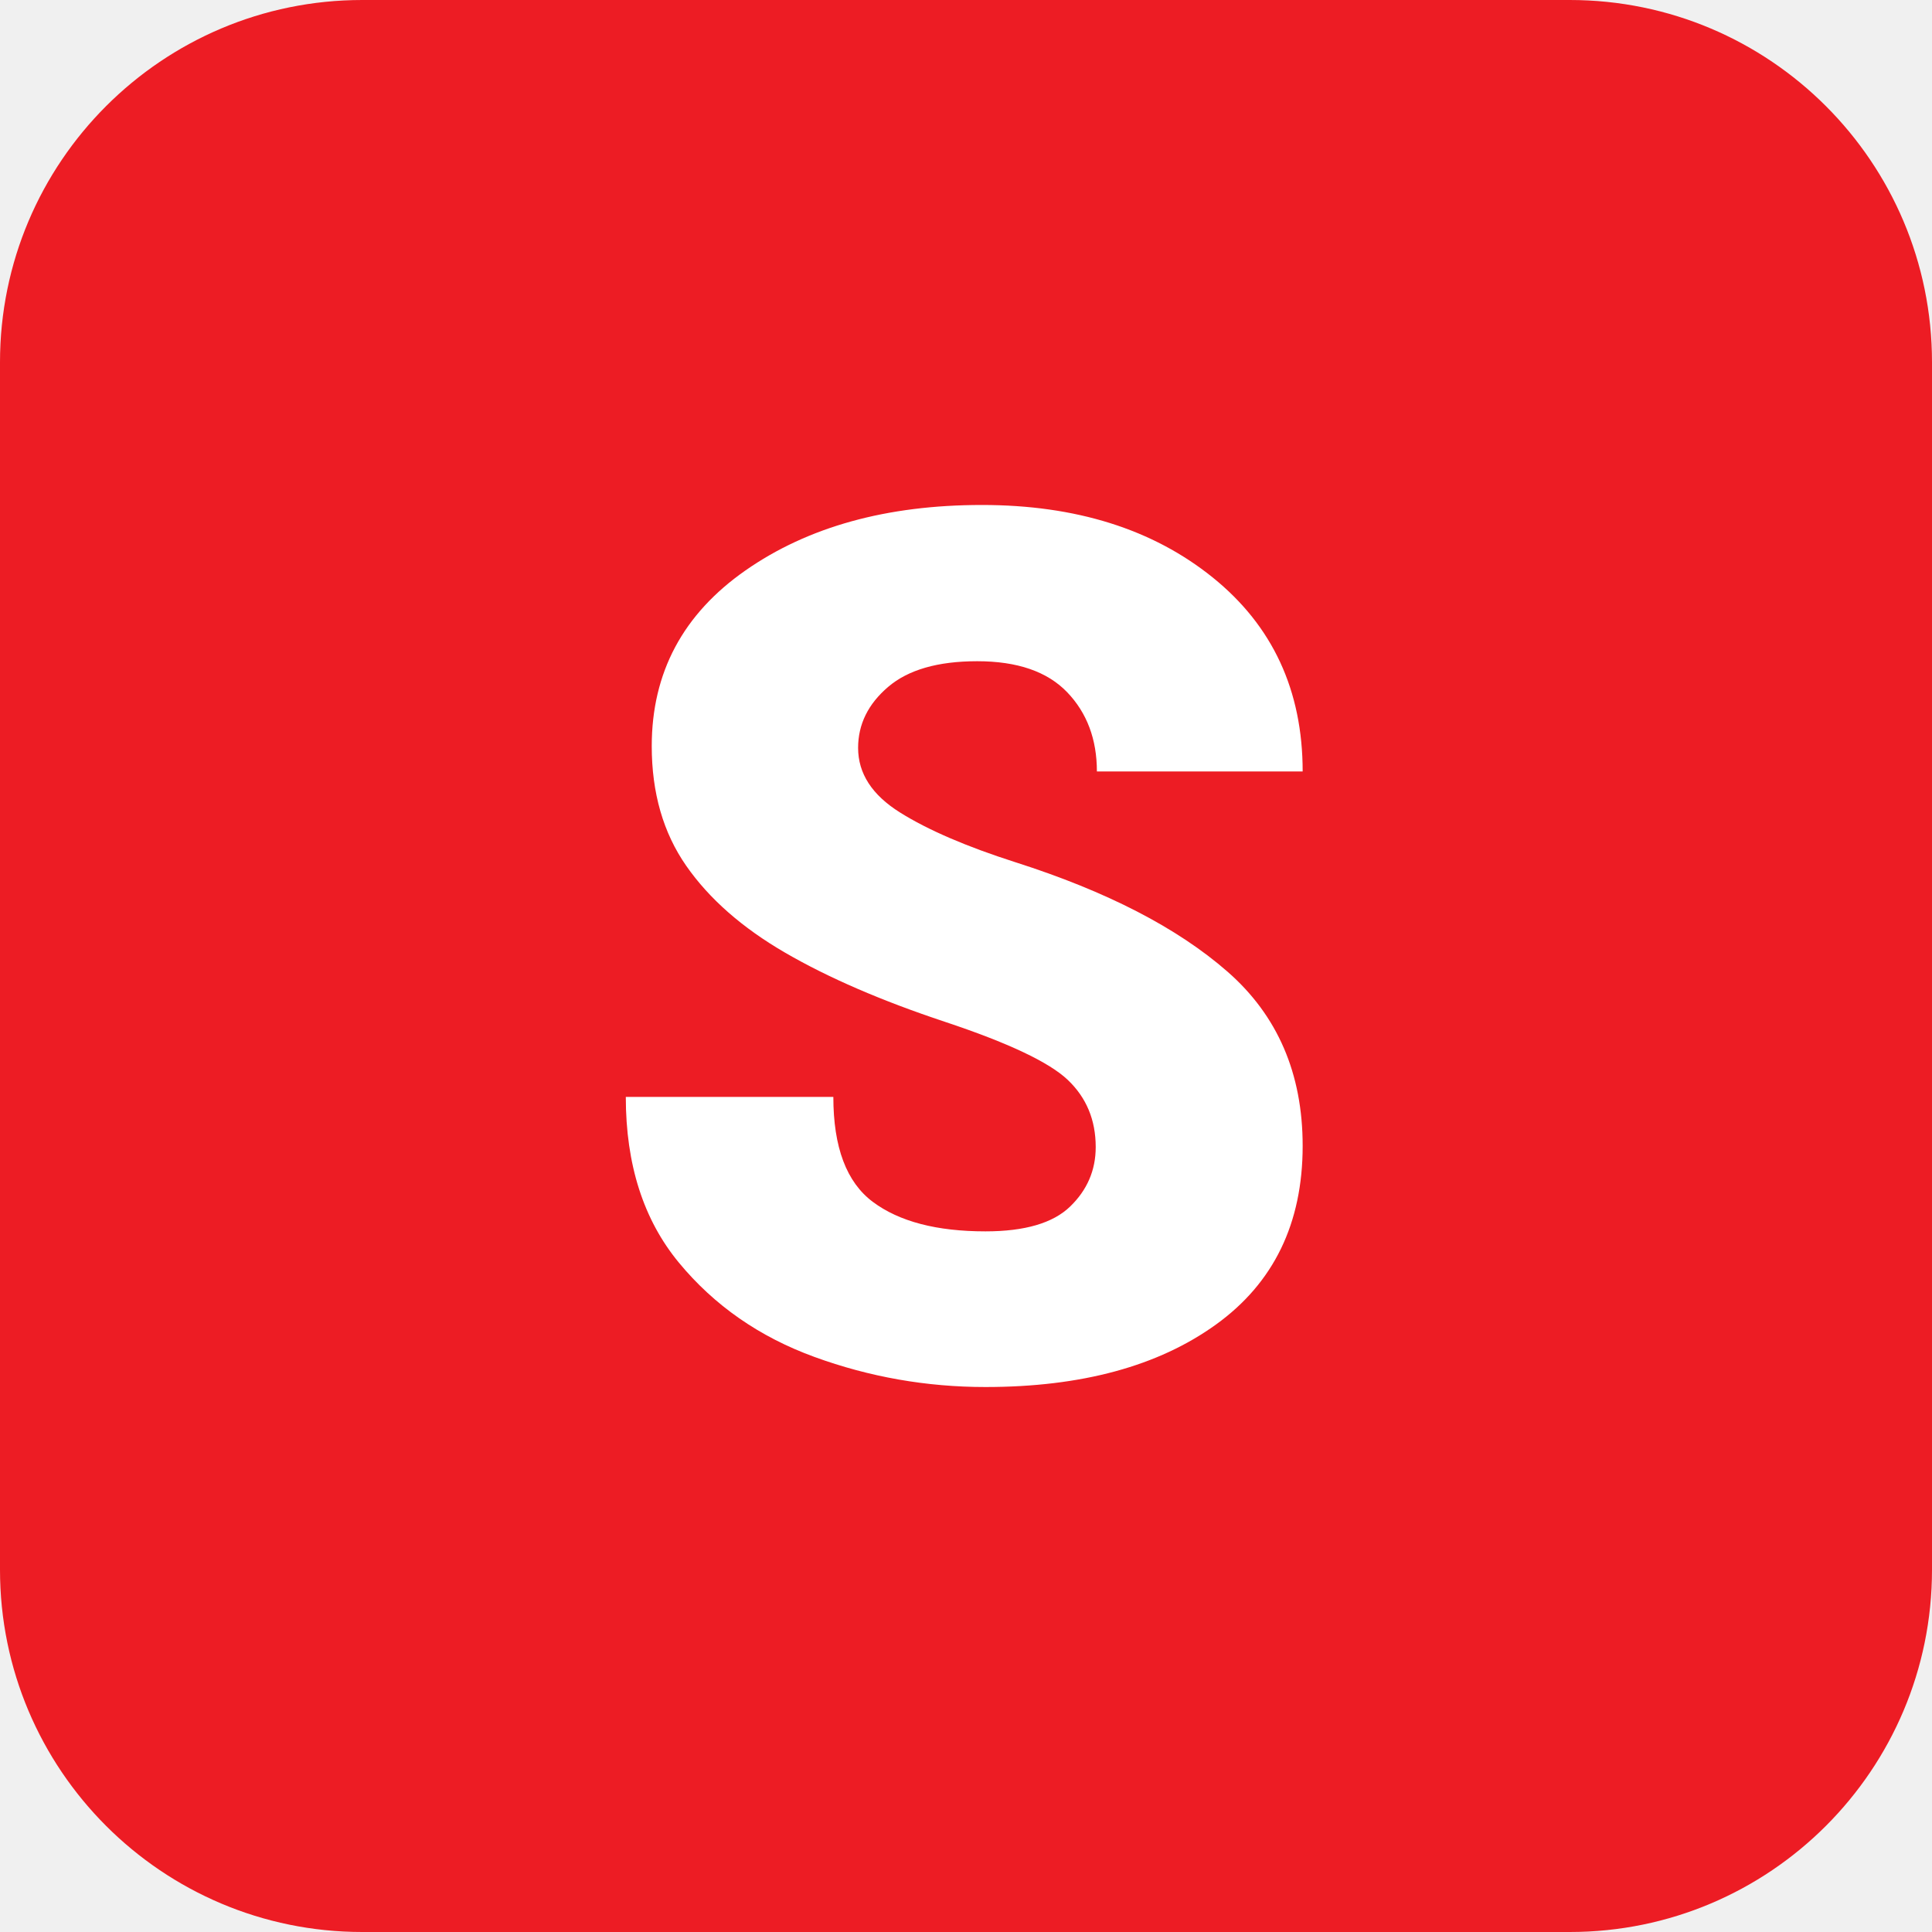
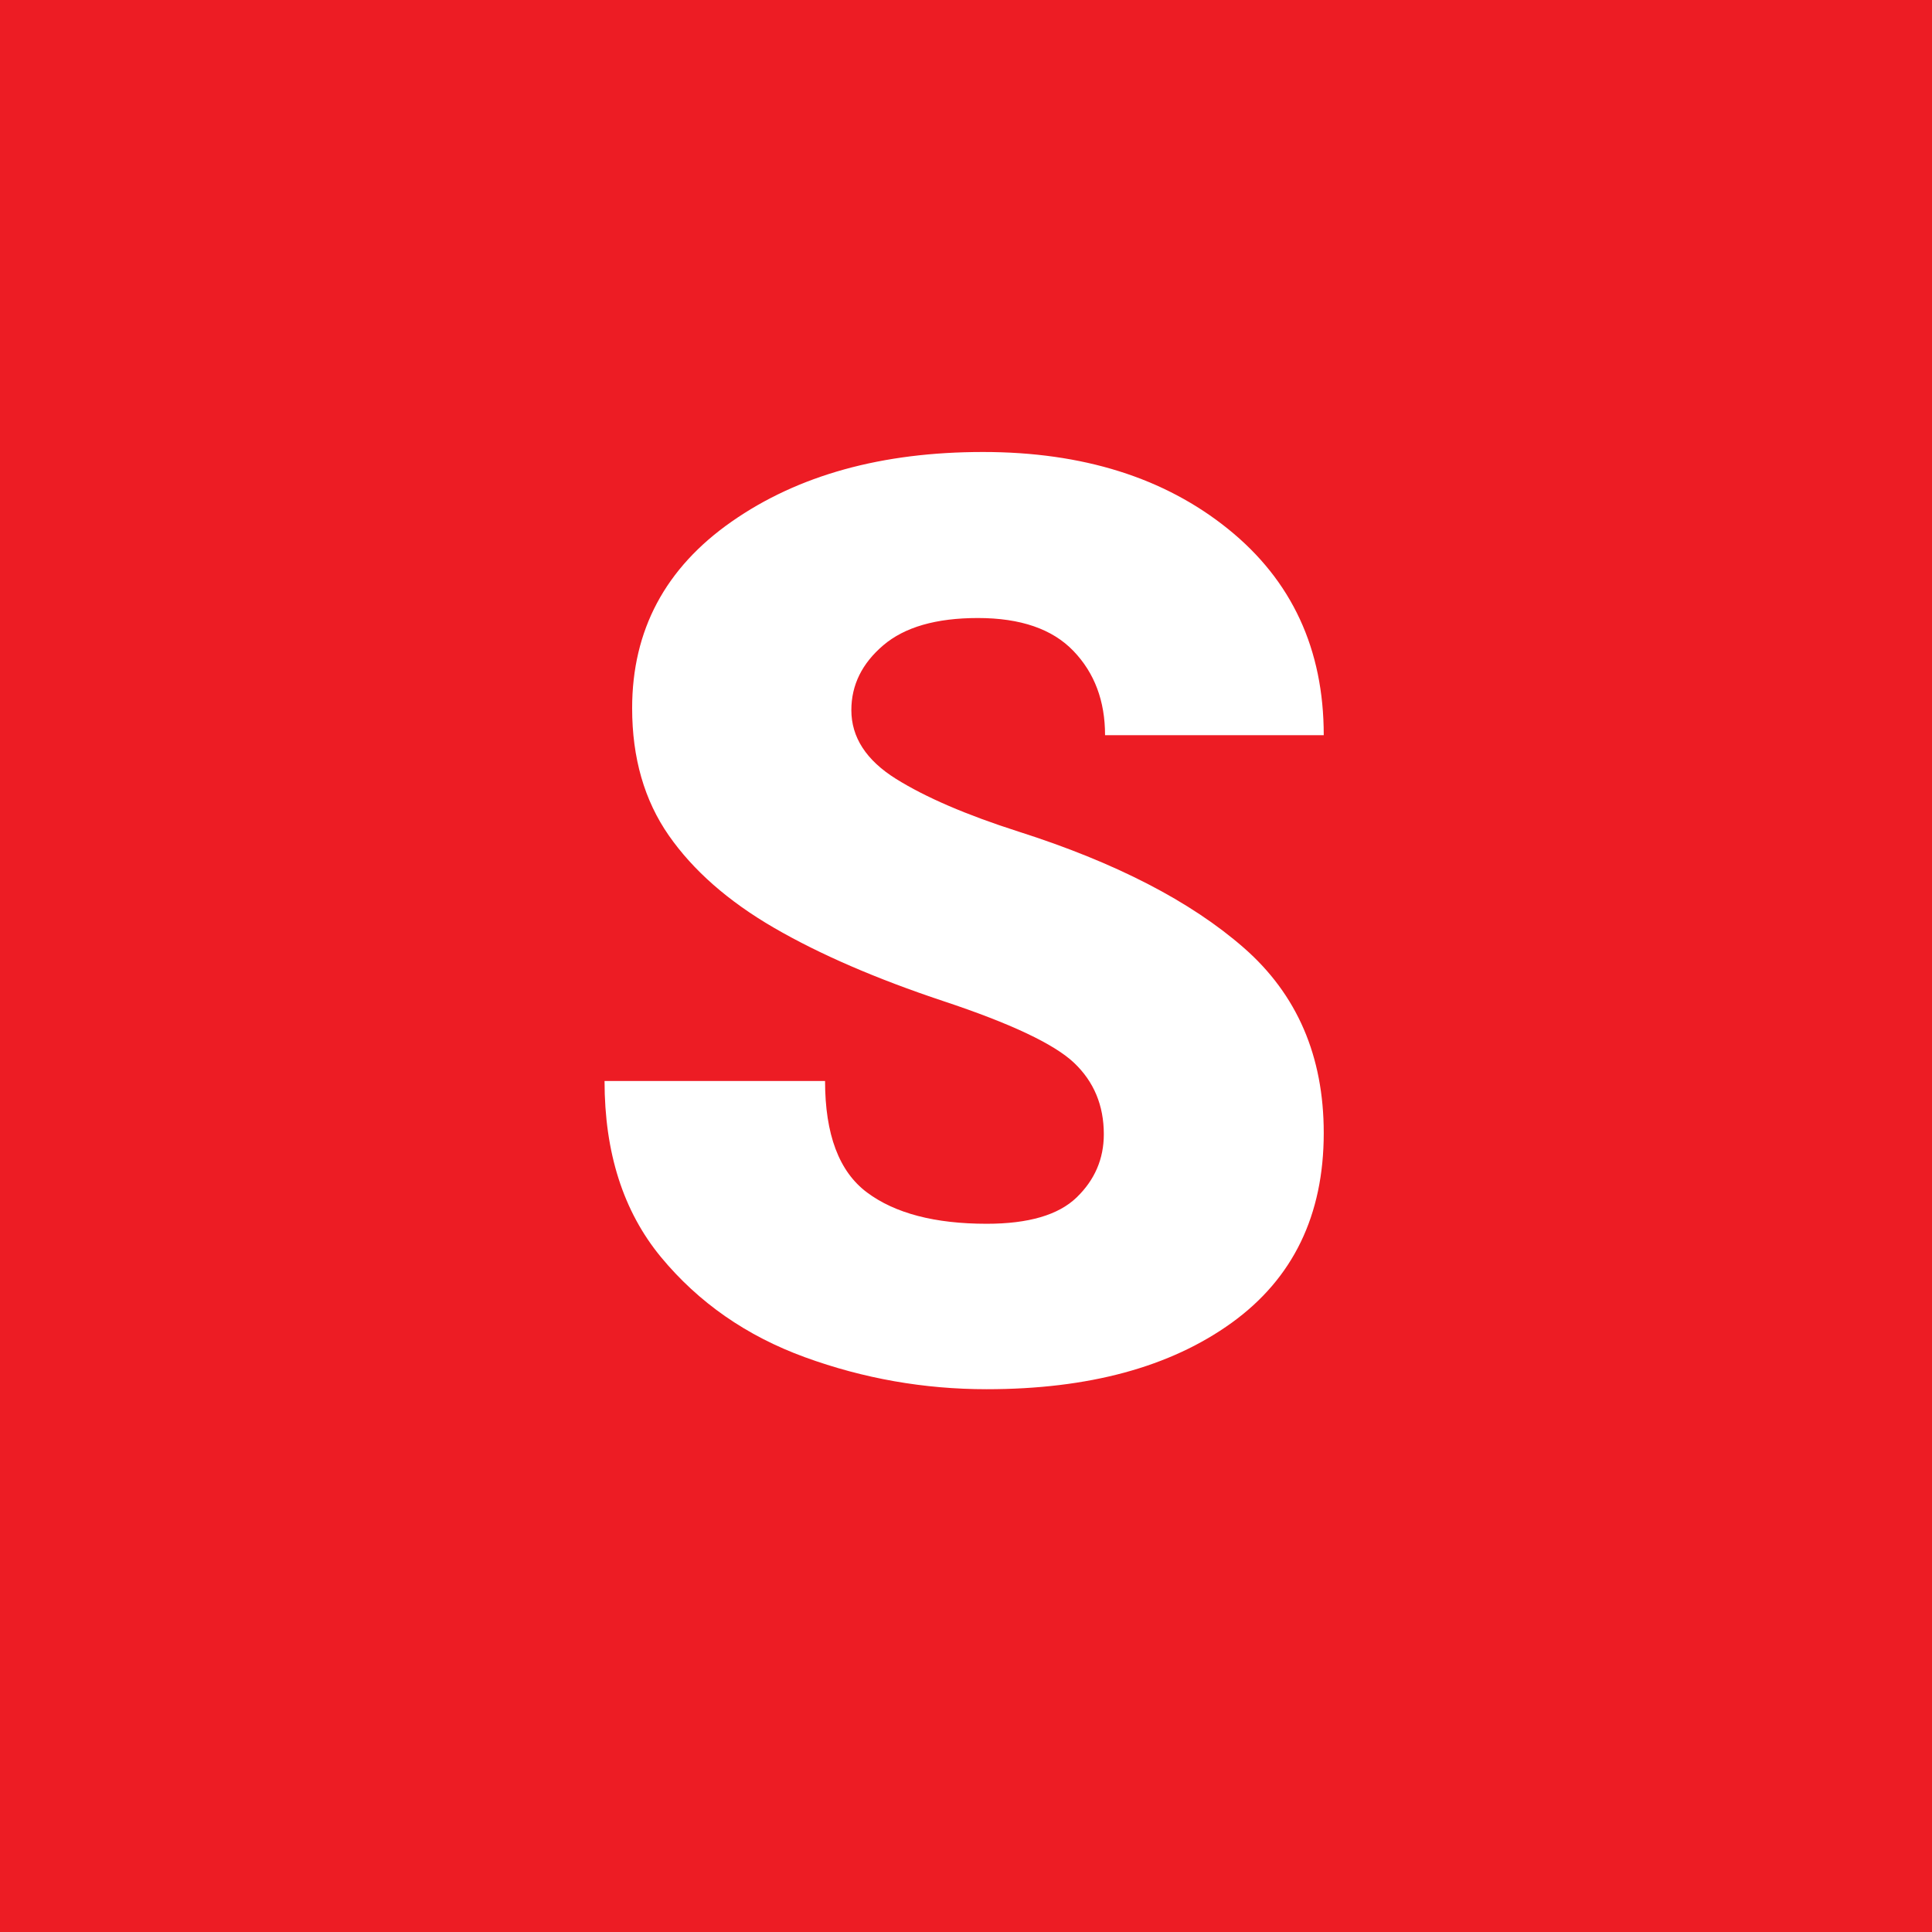
<svg xmlns="http://www.w3.org/2000/svg" viewBox="0 0 512 512" width="512" height="512">
-   <rect width="512" height="512" rx="96" fill="#ed1c24" />
-   <text x="50%" y="54%" dominant-baseline="middle" text-anchor="middle" font-family="-apple-system, BlinkMacSystemFont, 'Segoe UI', Roboto, Helvetica, Arial, sans-serif" font-weight="900" font-size="320" fill="#ffffff">S</text>
+   <rect width="512" height="512" fill="#ed1c24" />
+   <text x="50%" y="53%" dominant-baseline="middle" text-anchor="middle" font-family="-apple-system, BlinkMacSystemFont, 'Segoe UI', Roboto, Helvetica, Arial, sans-serif" font-weight="900" font-size="340" fill="#ffffff">S</text>
</svg>
